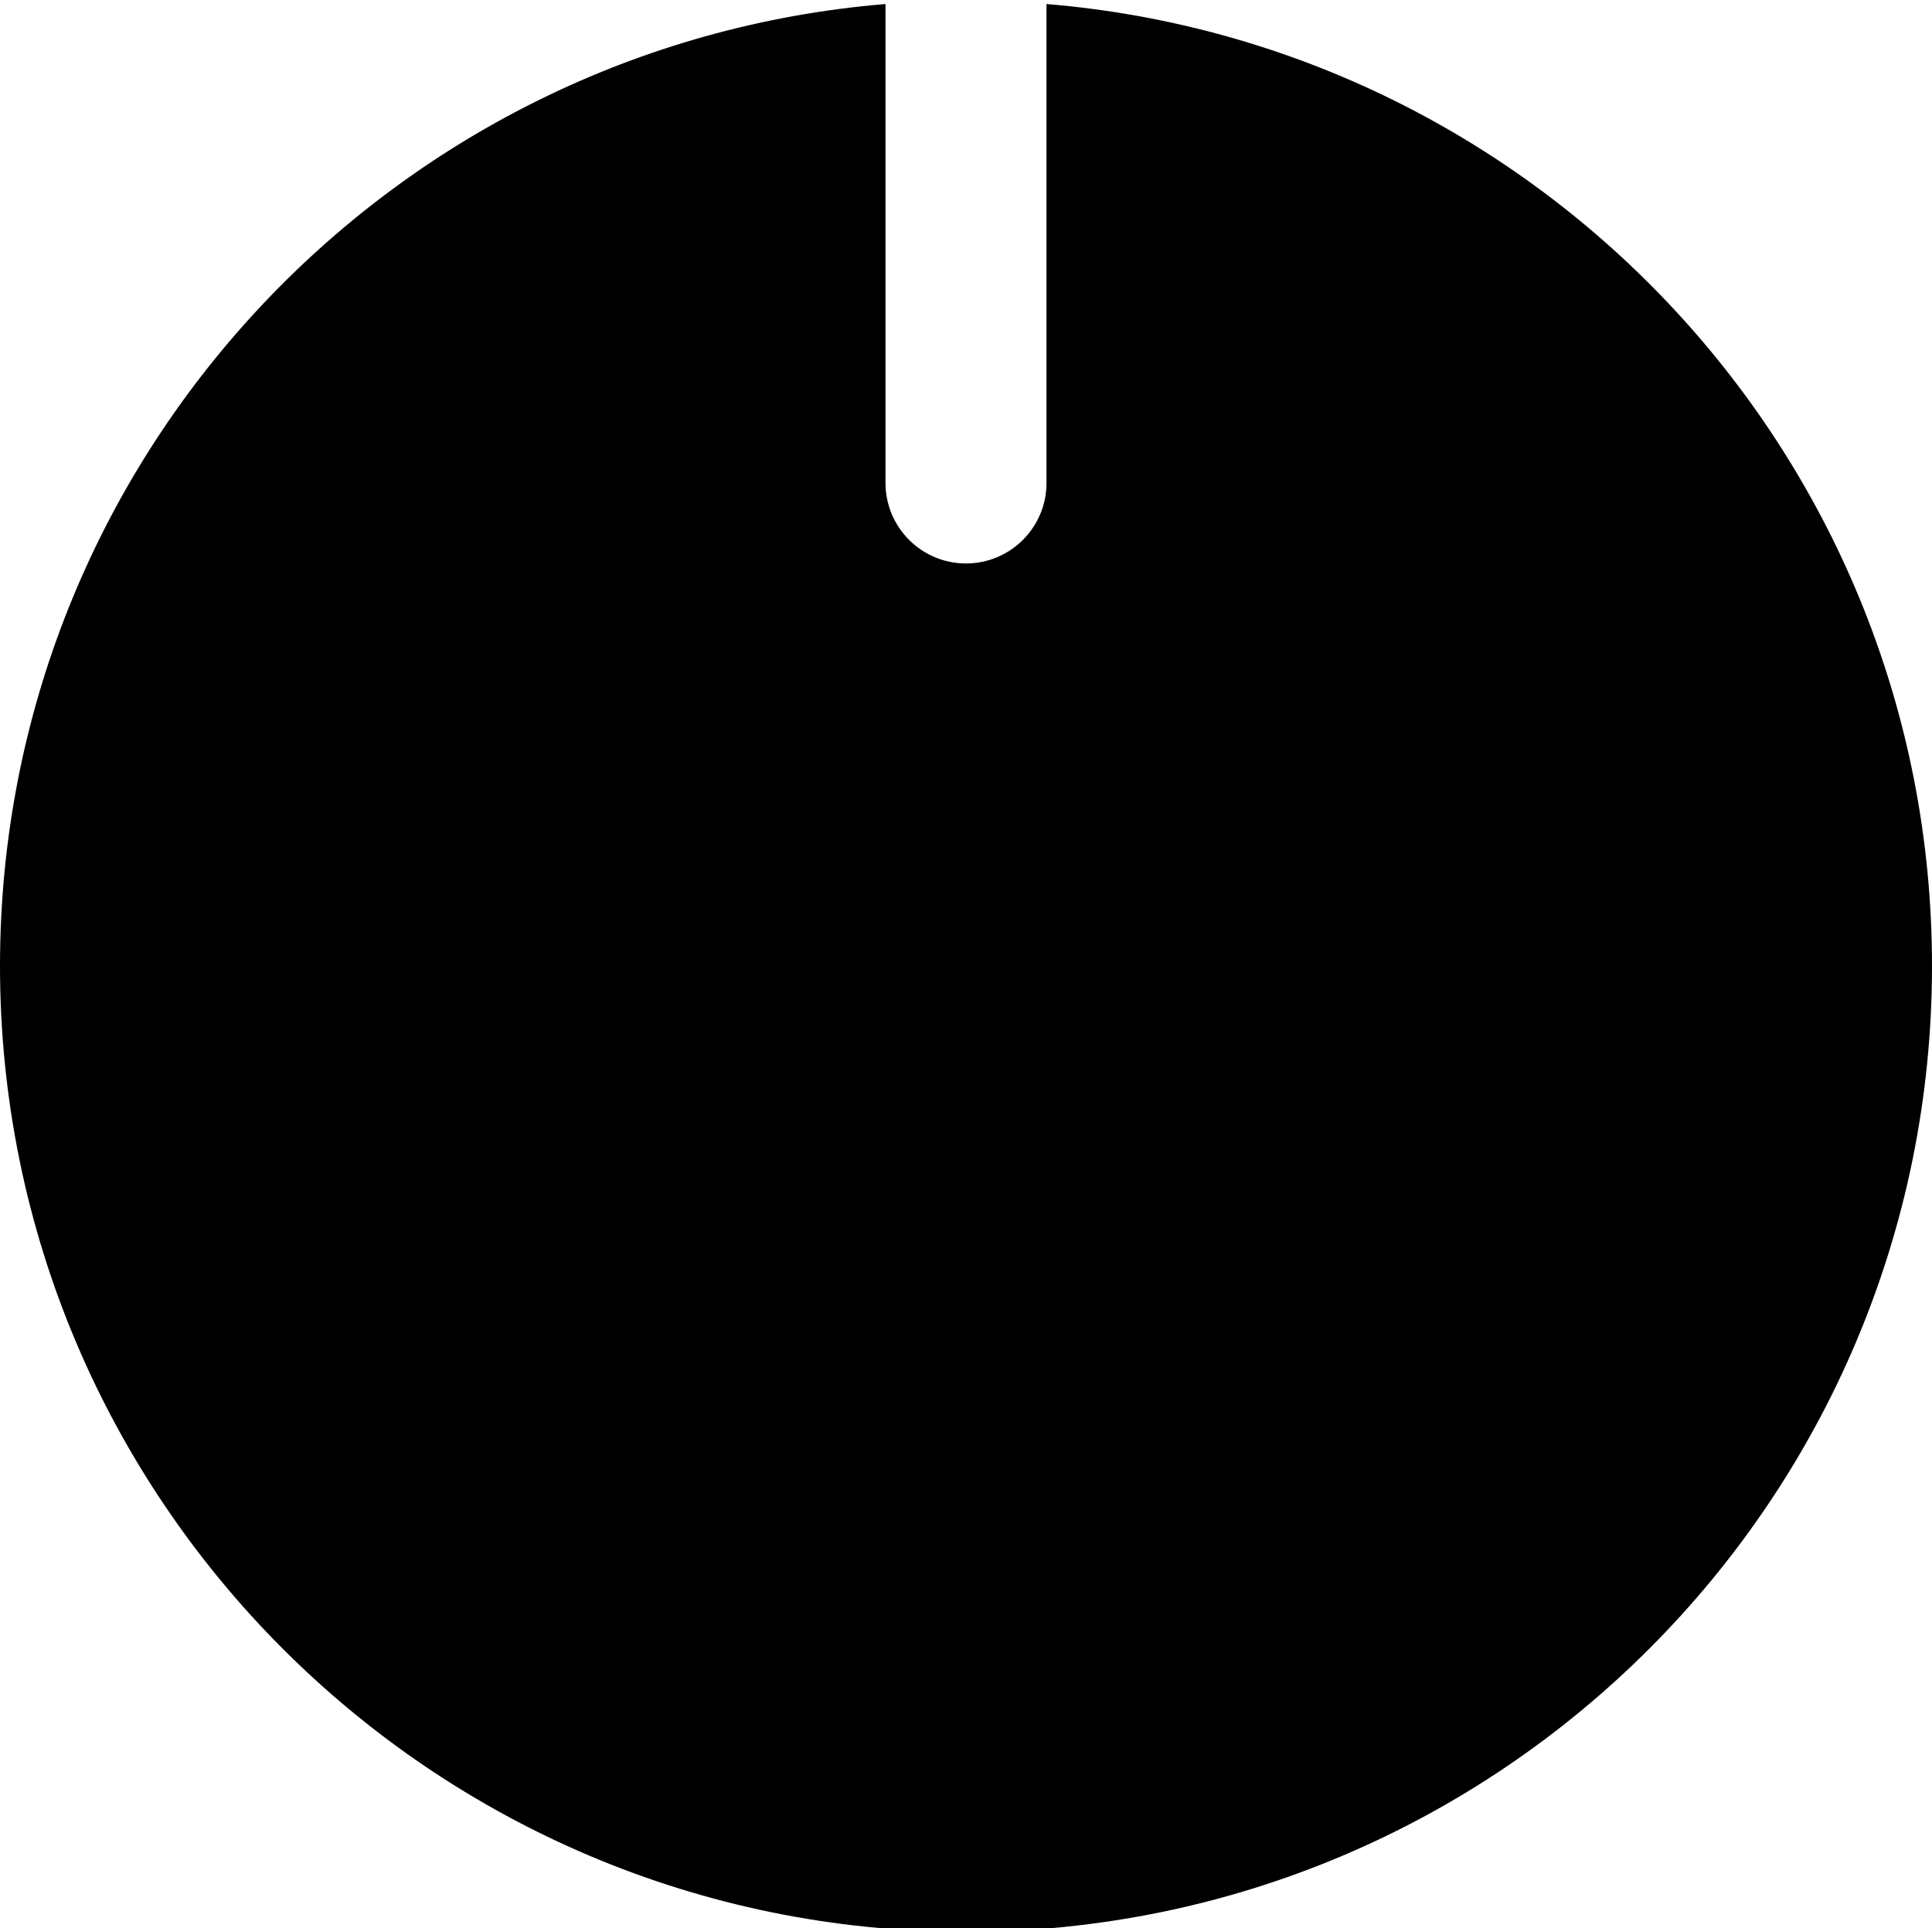
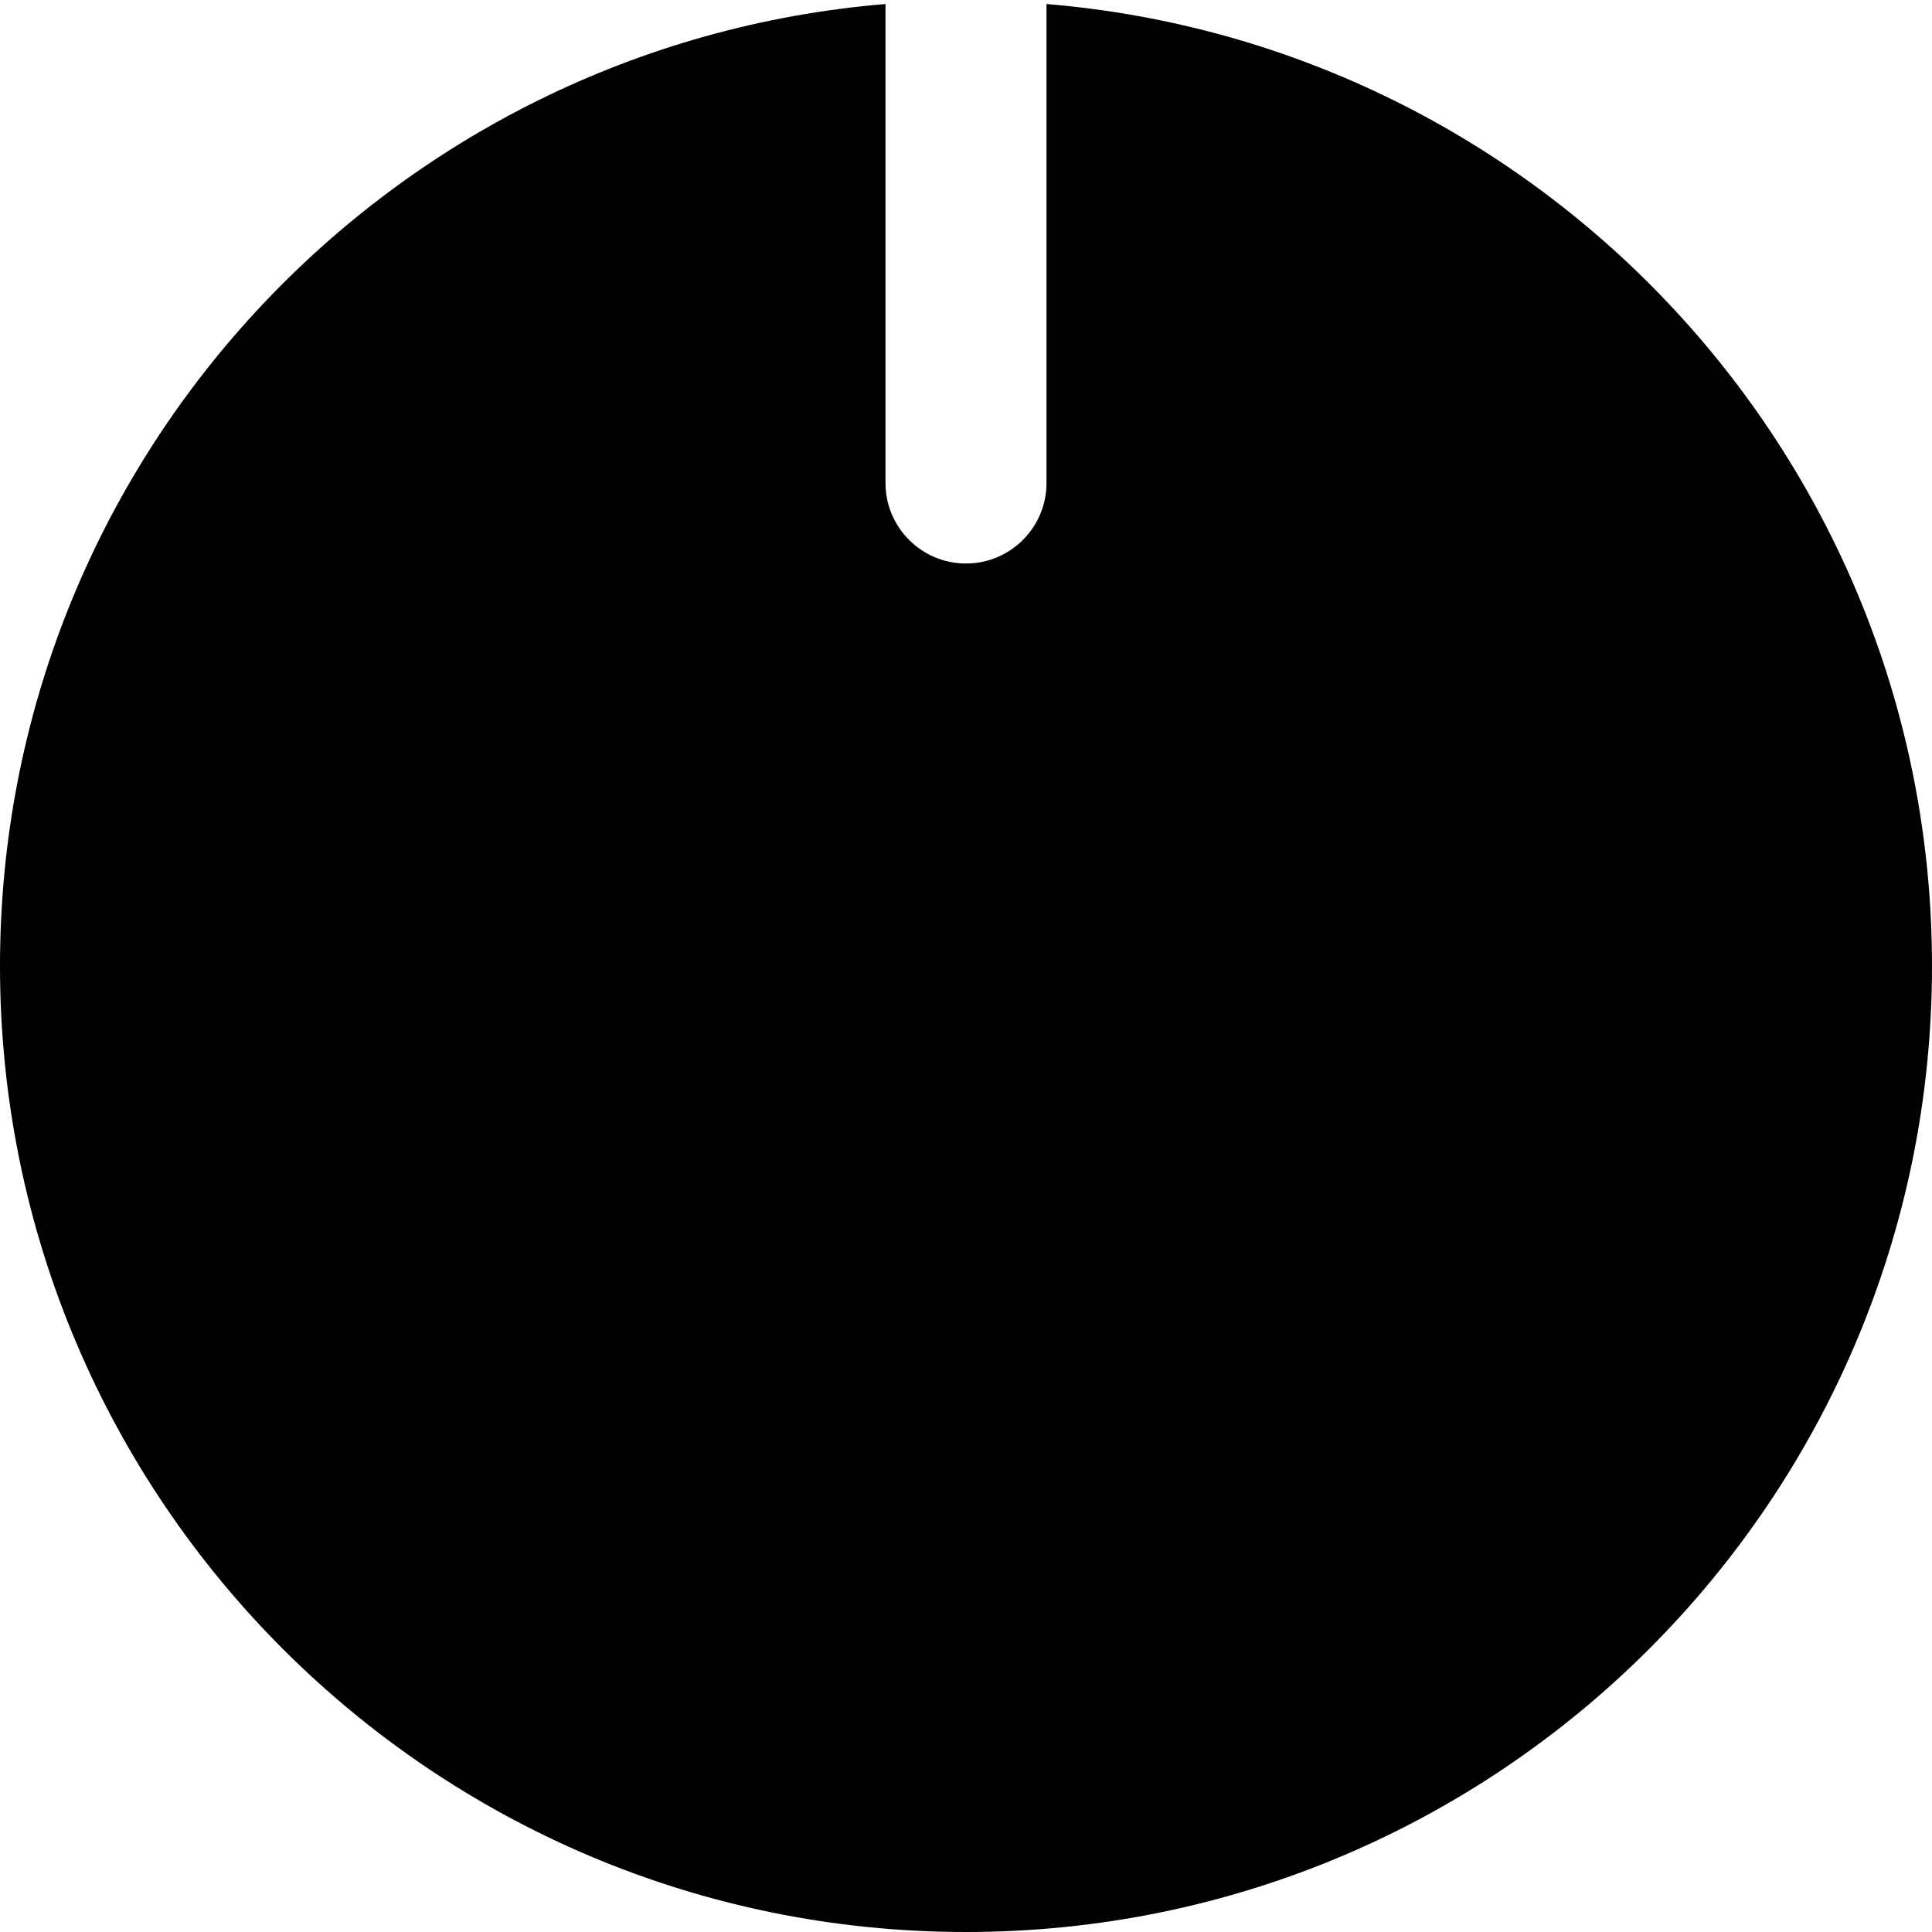
- <svg xmlns="http://www.w3.org/2000/svg">
+ <svg xmlns="http://www.w3.org/2000/svg" width="24px" height="24px">
  <g>
    <path d="M12.000,24.000 C5.373,24.000 -0.000,18.627 -0.000,12.000 C-0.000,5.710 4.842,0.560 11.000,0.050 L11.000,6.000 C11.000,6.552 11.448,7.000 12.000,7.000 C12.552,7.000 13.000,6.552 13.000,6.000 L13.000,0.050 C19.158,0.560 24.000,5.710 24.000,12.000 C24.000,18.627 18.627,24.000 12.000,24.000 Z" />
  </g>
</svg>
